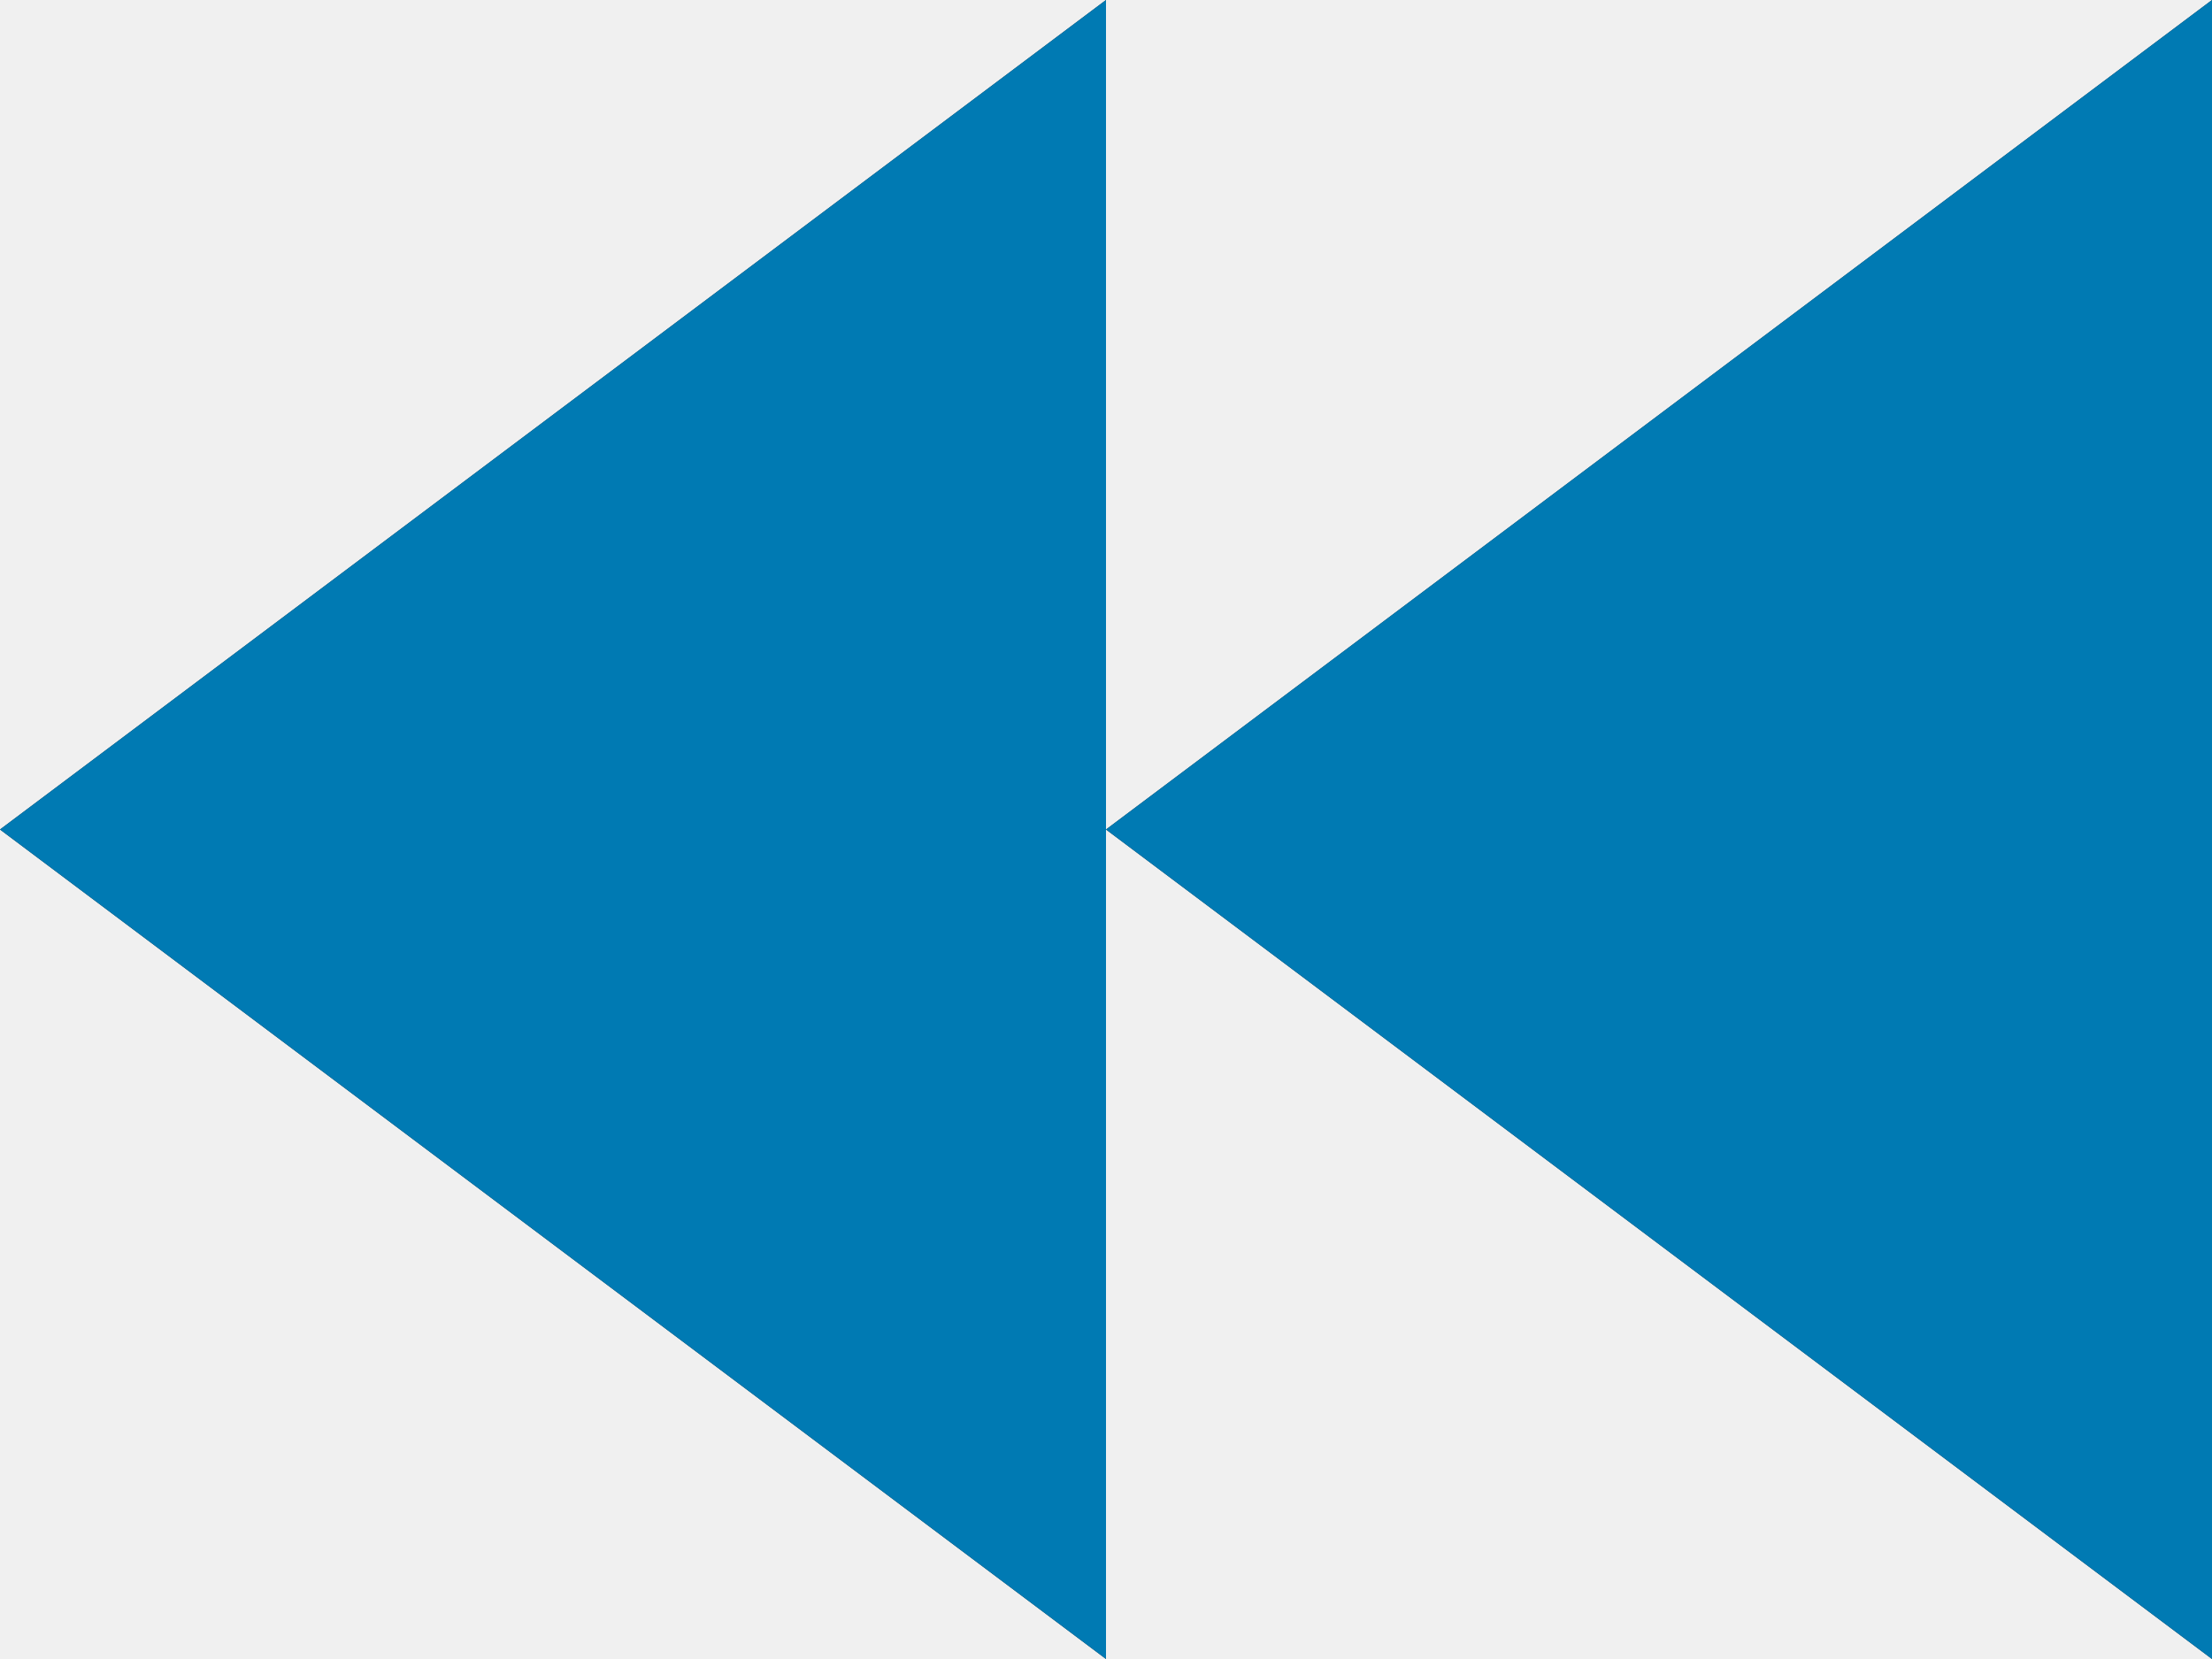
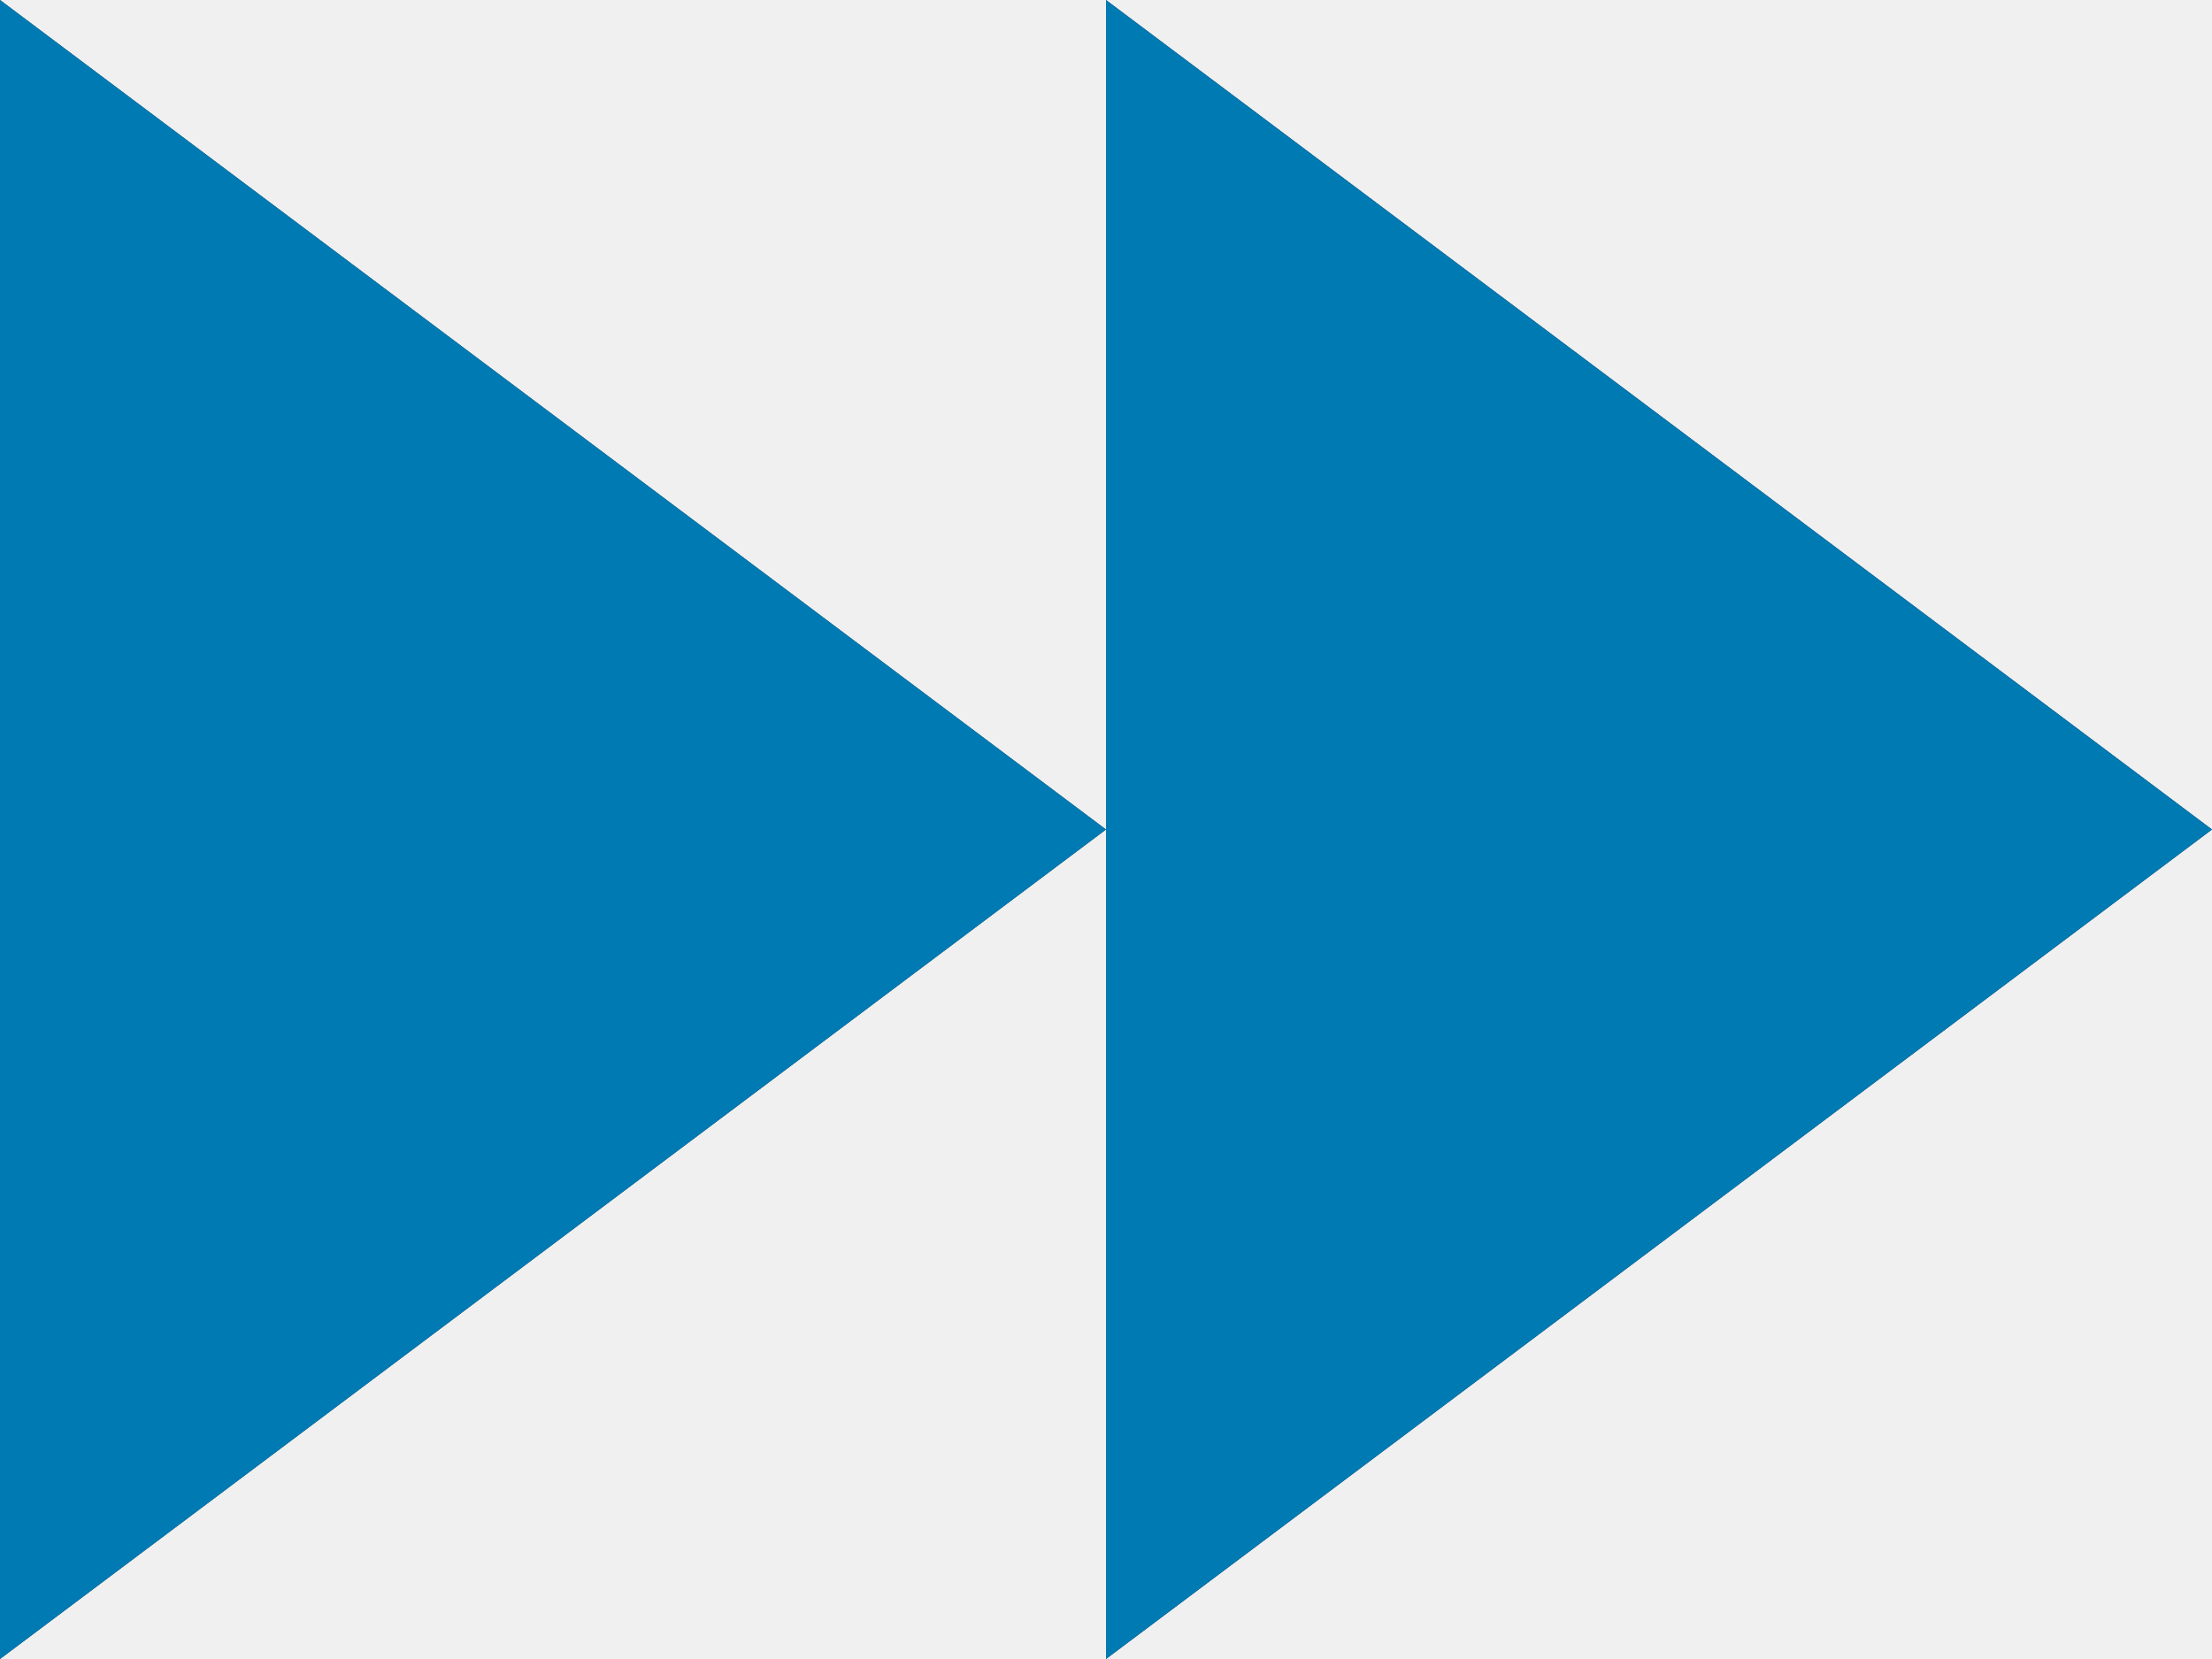
<svg xmlns="http://www.w3.org/2000/svg" xmlns:xlink="http://www.w3.org/1999/xlink" width="16px" height="12px" viewBox="0 0 16 12" version="1.1">
  <defs>
    <path d="M8,0 L0,6 L8,12 L8,0 Z M8,6 L16,12 L16,0 L8,6 Z" id="path-1" />
  </defs>
-   <g id="Page-1" stroke="none" stroke-width="1" fill="none" fill-rule="evenodd">
-     <g id="media-skip-forwards" transform="translate(8, 6) rotate(-180) translate(-8, -6) ">
-       <g id="Group" transform="translate(8, 6) scale(-1, 1) translate(-8, -6) ">
-         <g id="icons/dark/media-skip-backward">
-           <g id="Mask" fill="#212B36" fill-rule="nonzero">
-             <path d="M8,0 L0,6 L8,12 L8,0 Z M8,6 L16,12 L16,0 L8,6 Z" id="path-1" />
-           </g>
-           <g id="color/primary-dark-Clipped">
+   <g id="Symbols" stroke="none" stroke-width="1" fill="none" fill-rule="evenodd">
+     <g id="Pagination" transform="translate(-1169, -7)">
+       <g id="icons/media-skip-backward">
+         <g transform="translate(1177, 13) scale(-1, 1) translate(-1177, -13) translate(1168, 4)">
+           <g id="icons/dark/media-skip-backward" transform="translate(1, 3)">
            <mask id="mask-2" fill="white">
              <use xlink:href="#path-1" />
            </mask>
-             <g id="path-1" />
-             <g id="color/primary-dark" mask="url(#mask-2)">
+             <use id="Mask" fill="#212B36" fill-rule="nonzero" xlink:href="#path-1" />
+             <g id="color/primary-dark" mask="url(#mask-2)" fill="#007AB3">
              <g transform="translate(-1, -3)" id="color/main">
-                 <g>
-                   <rect id="Rectangle" fill="#007AB3" x="0" y="0" width="18" height="18" rx="4" />
-                 </g>
+                 <rect x="0" y="0" width="18" height="18" rx="4" />
              </g>
            </g>
          </g>
        </g>
      </g>
    </g>
  </g>
</svg>
